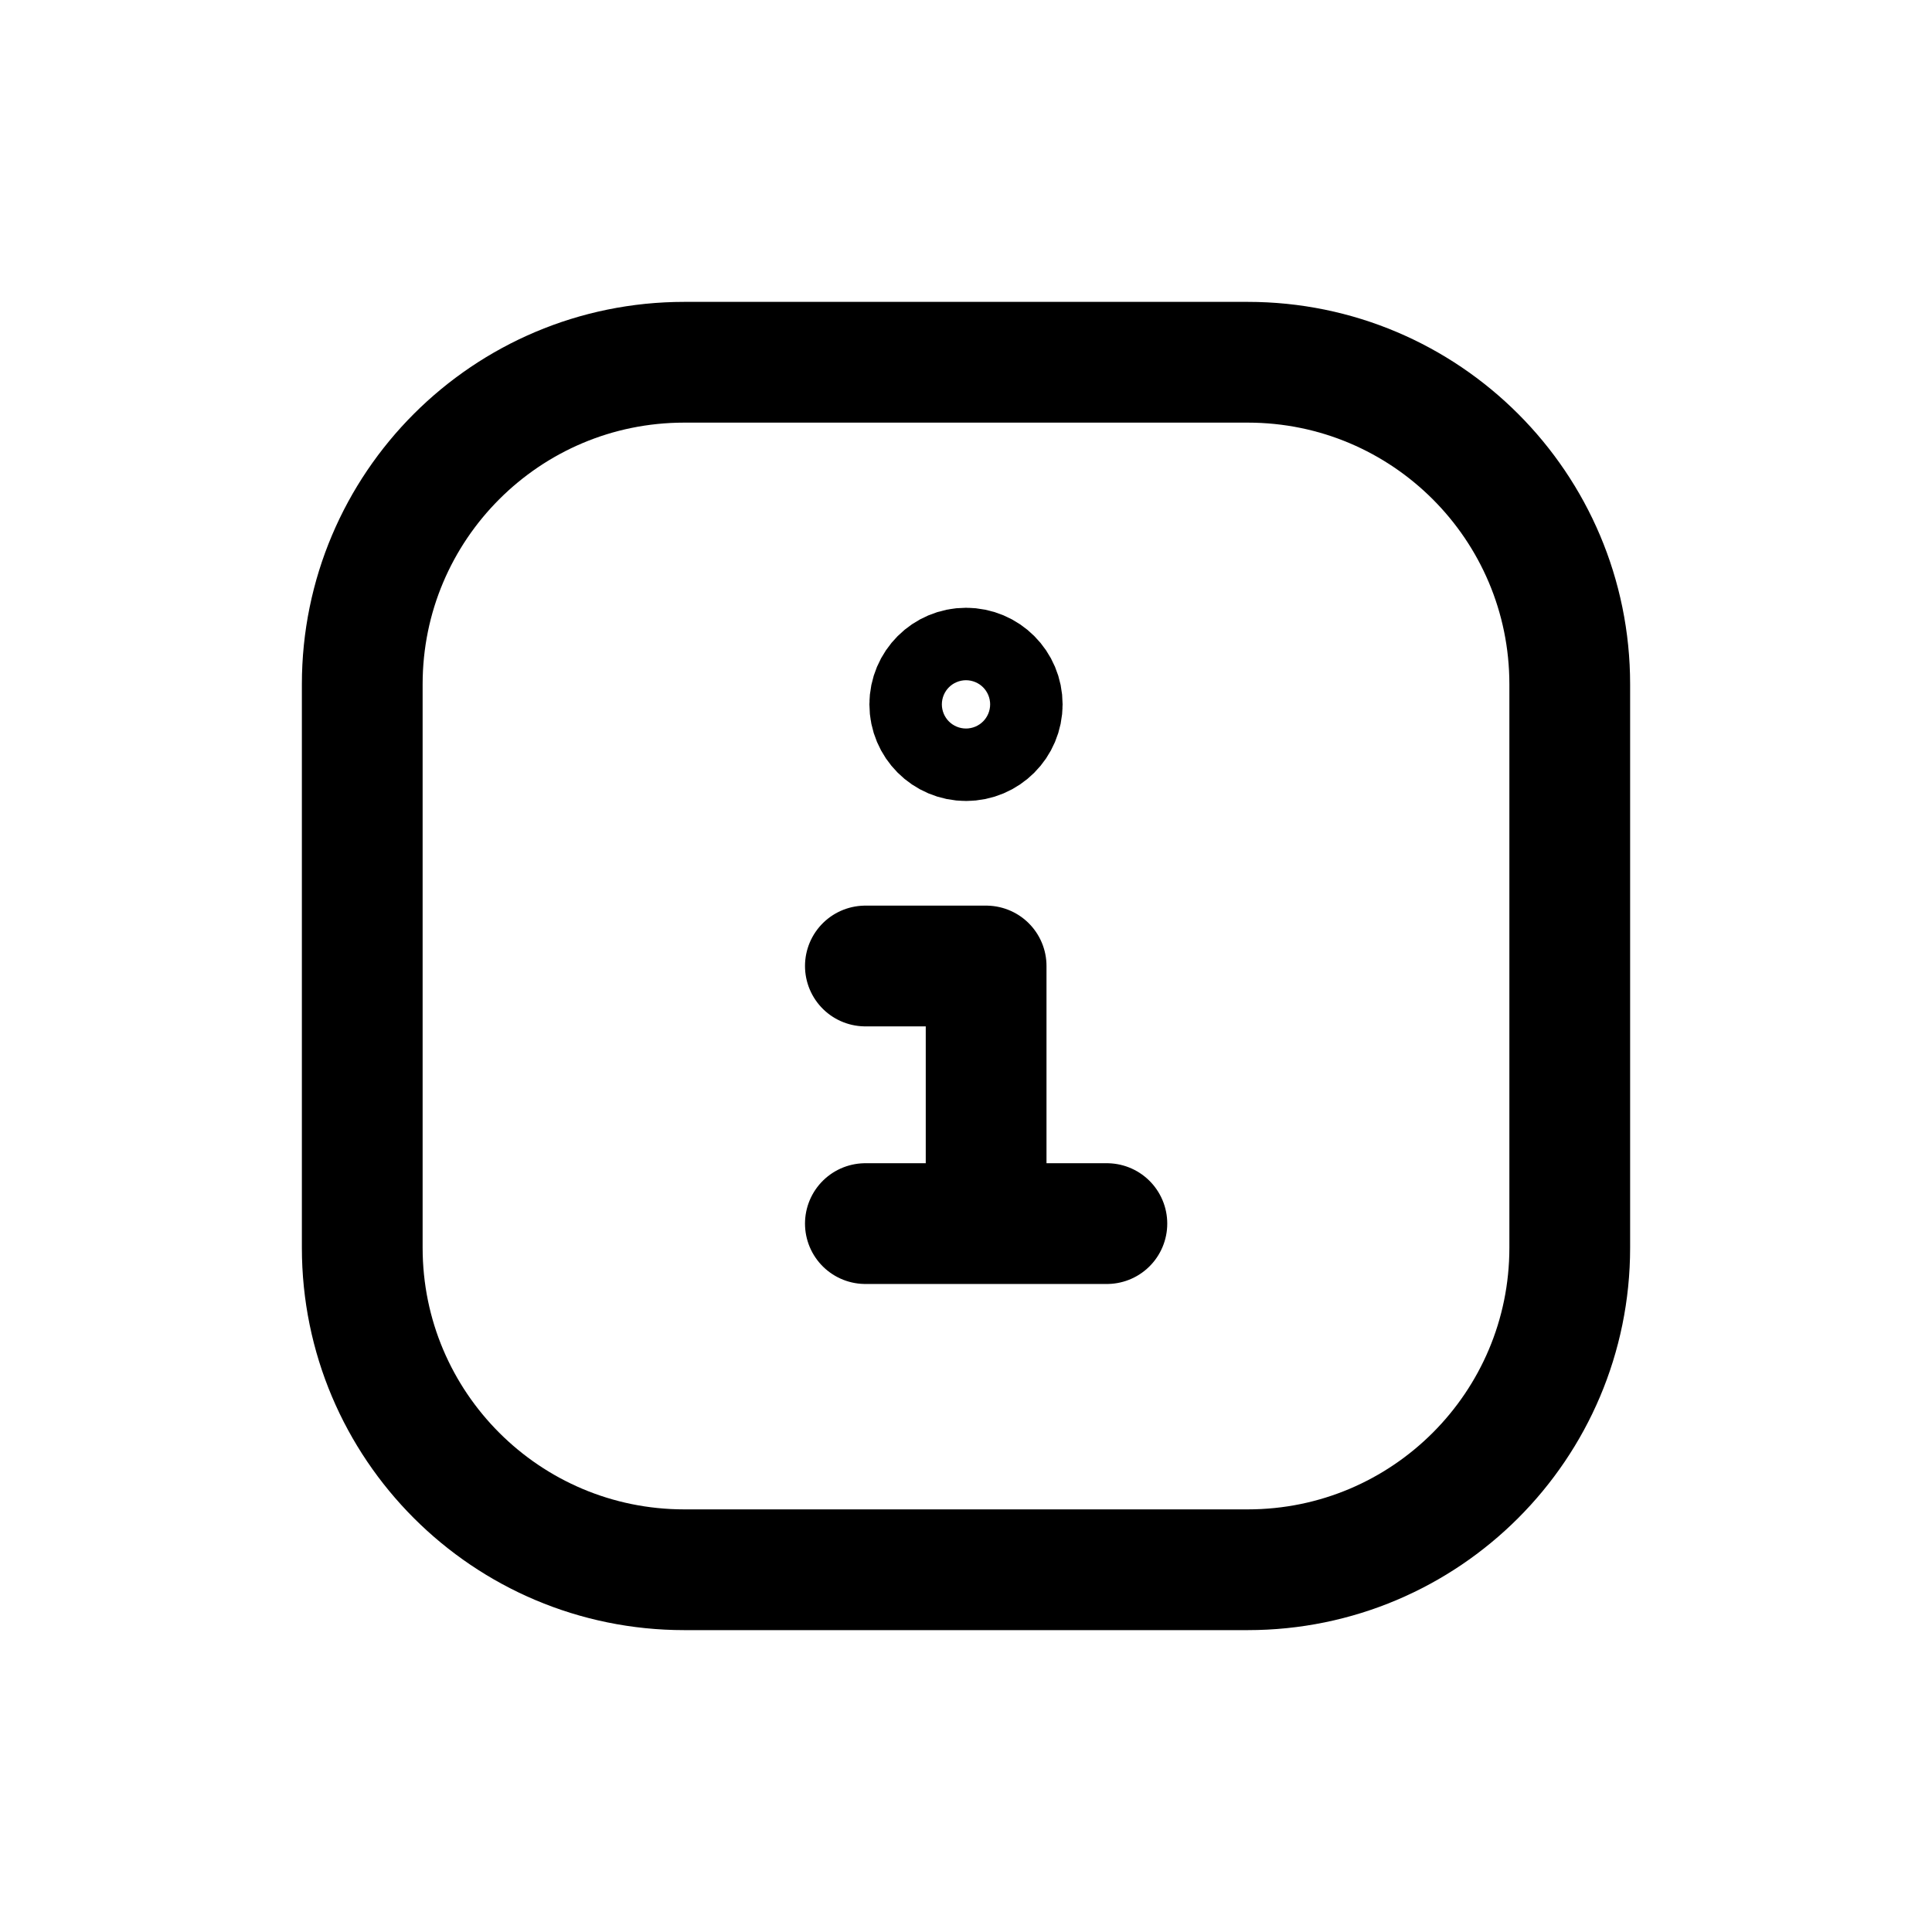
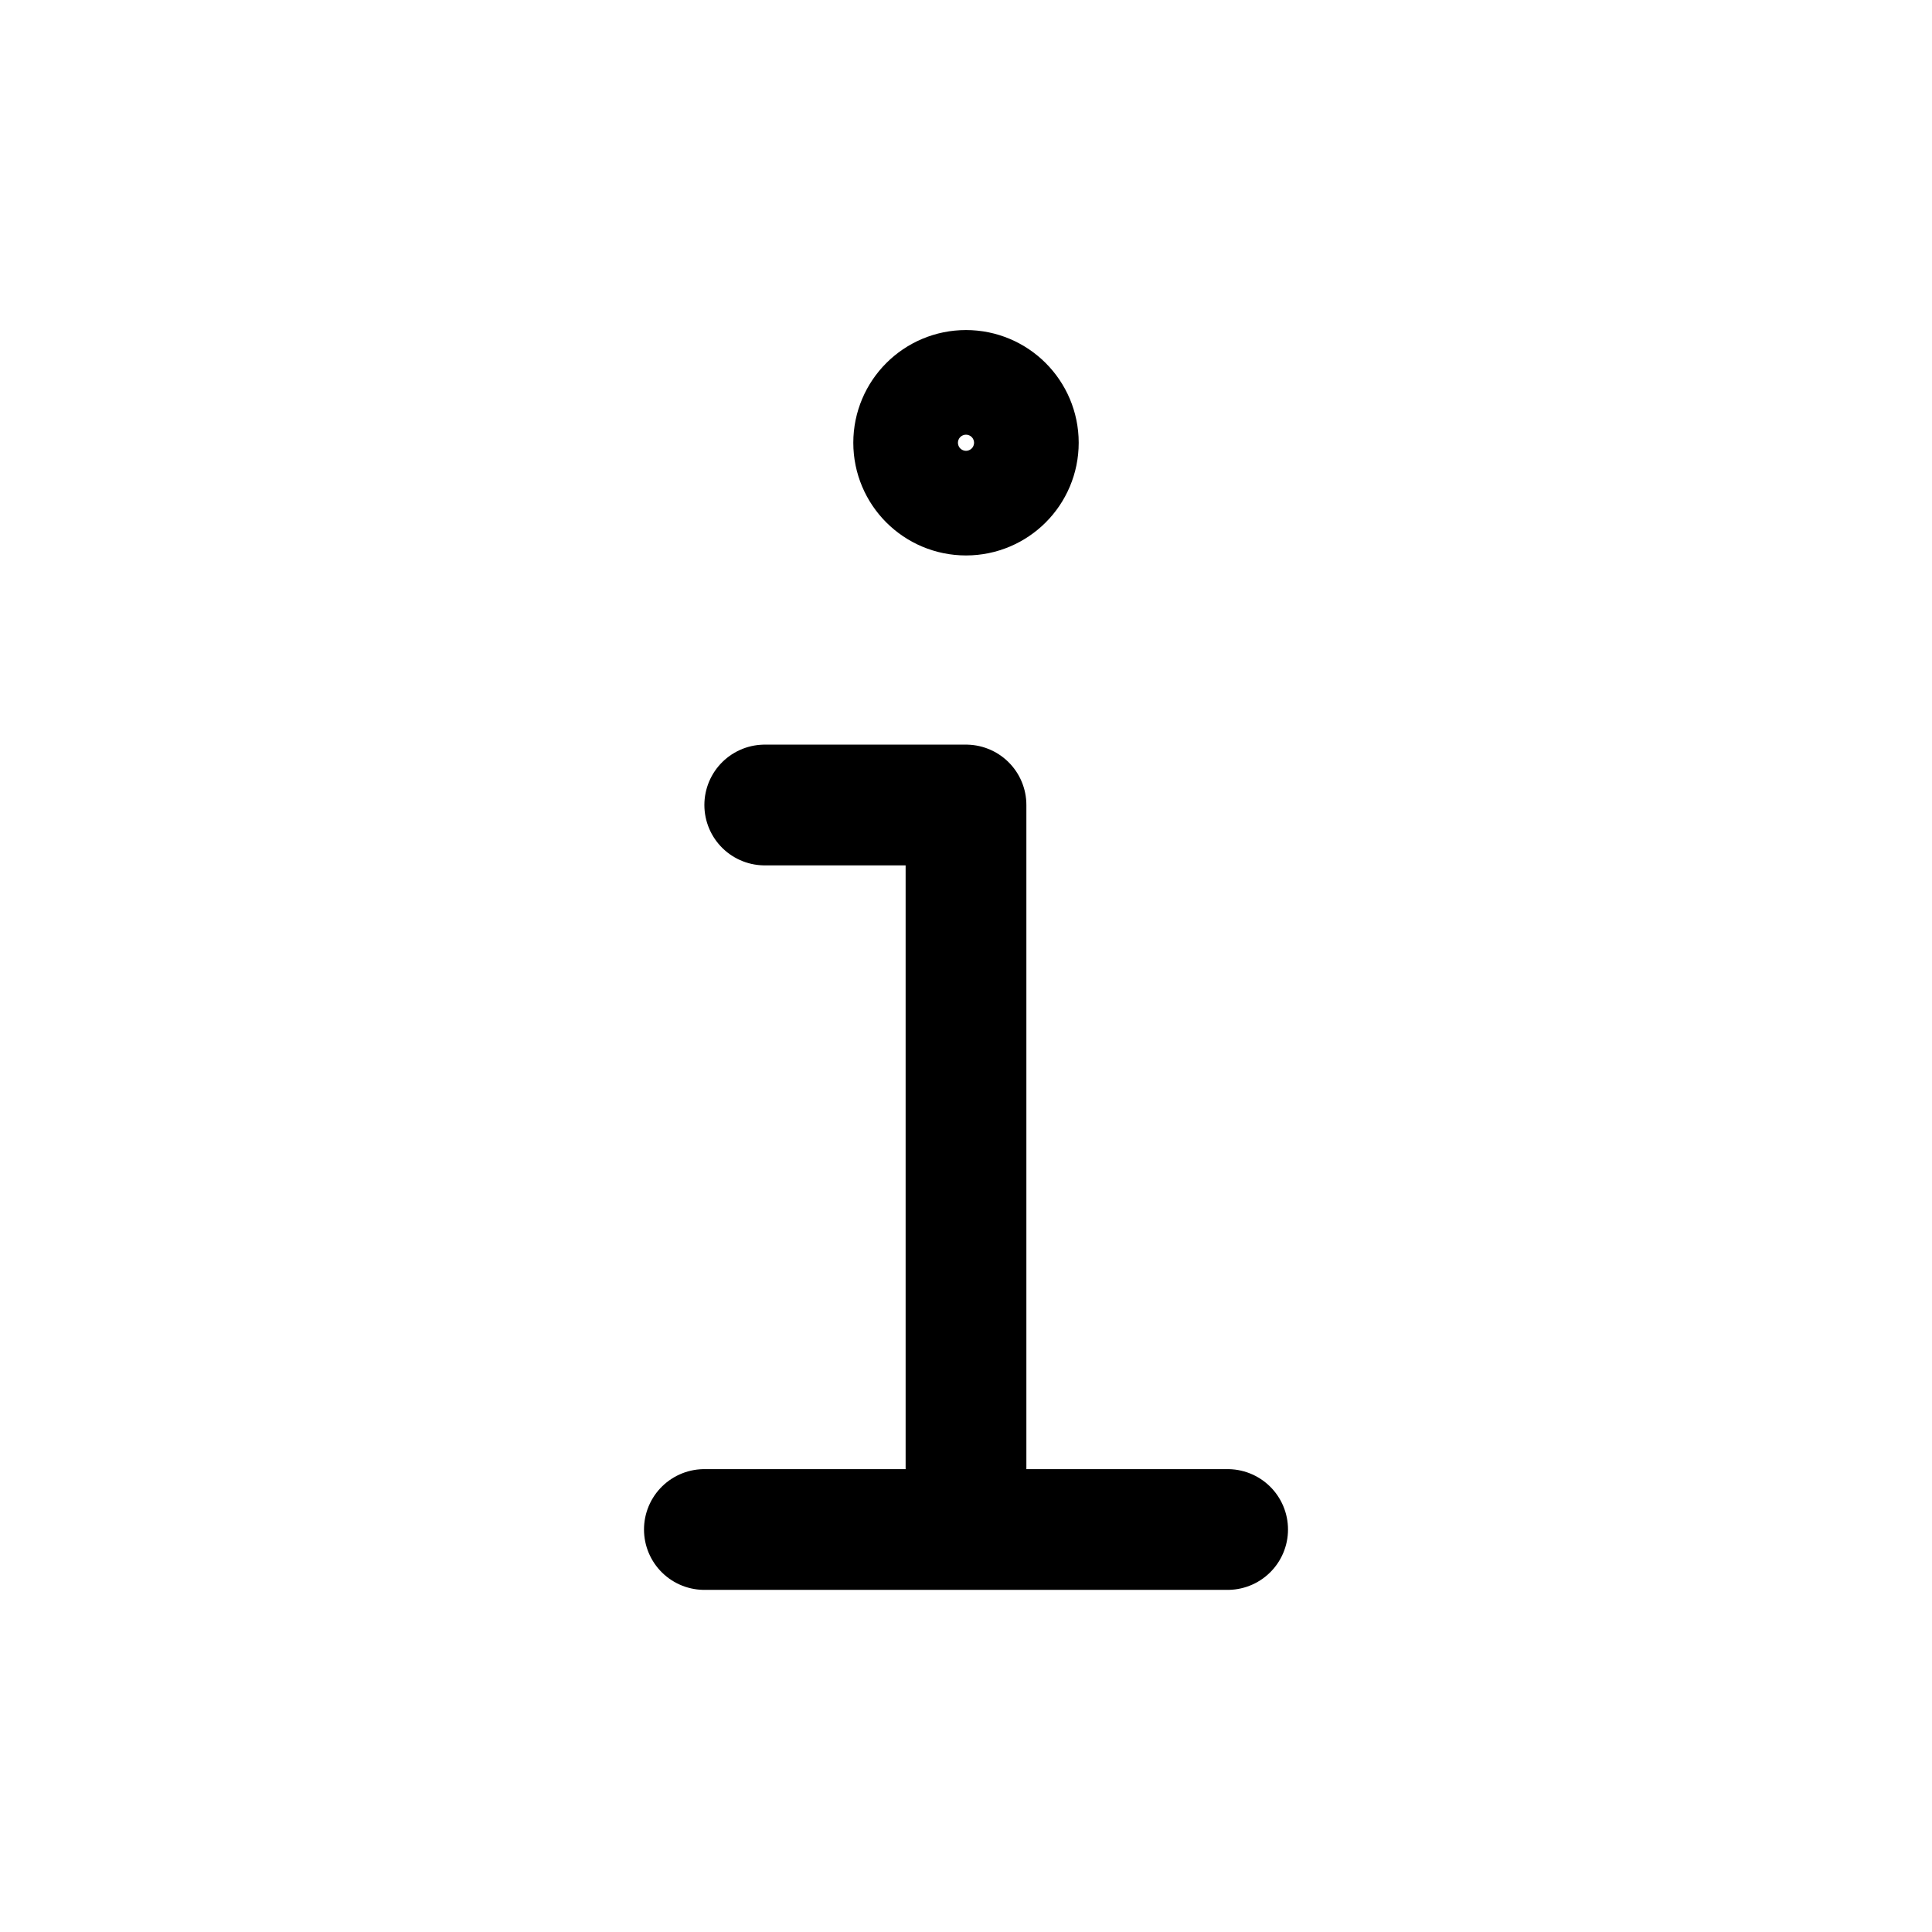
<svg xmlns="http://www.w3.org/2000/svg" viewBox="0 0 24 24" fill="none" stroke="currentColor" stroke-width="1.5" stroke-linecap="round" stroke-linejoin="round">
-   <rect x="4.5" y="4.5" width="15" height="15" rx="4" />
-   <circle cx="12" cy="8.75" r=".45" />
-   <path d="M10.75 12h1.5v3.2m-1.5 0h3" />
+   <circle cx="12" cy="5.5" r=".65" />
+   <path d="M9.5 10h2.5v9m-3.25 0h6.5" />
</svg>
